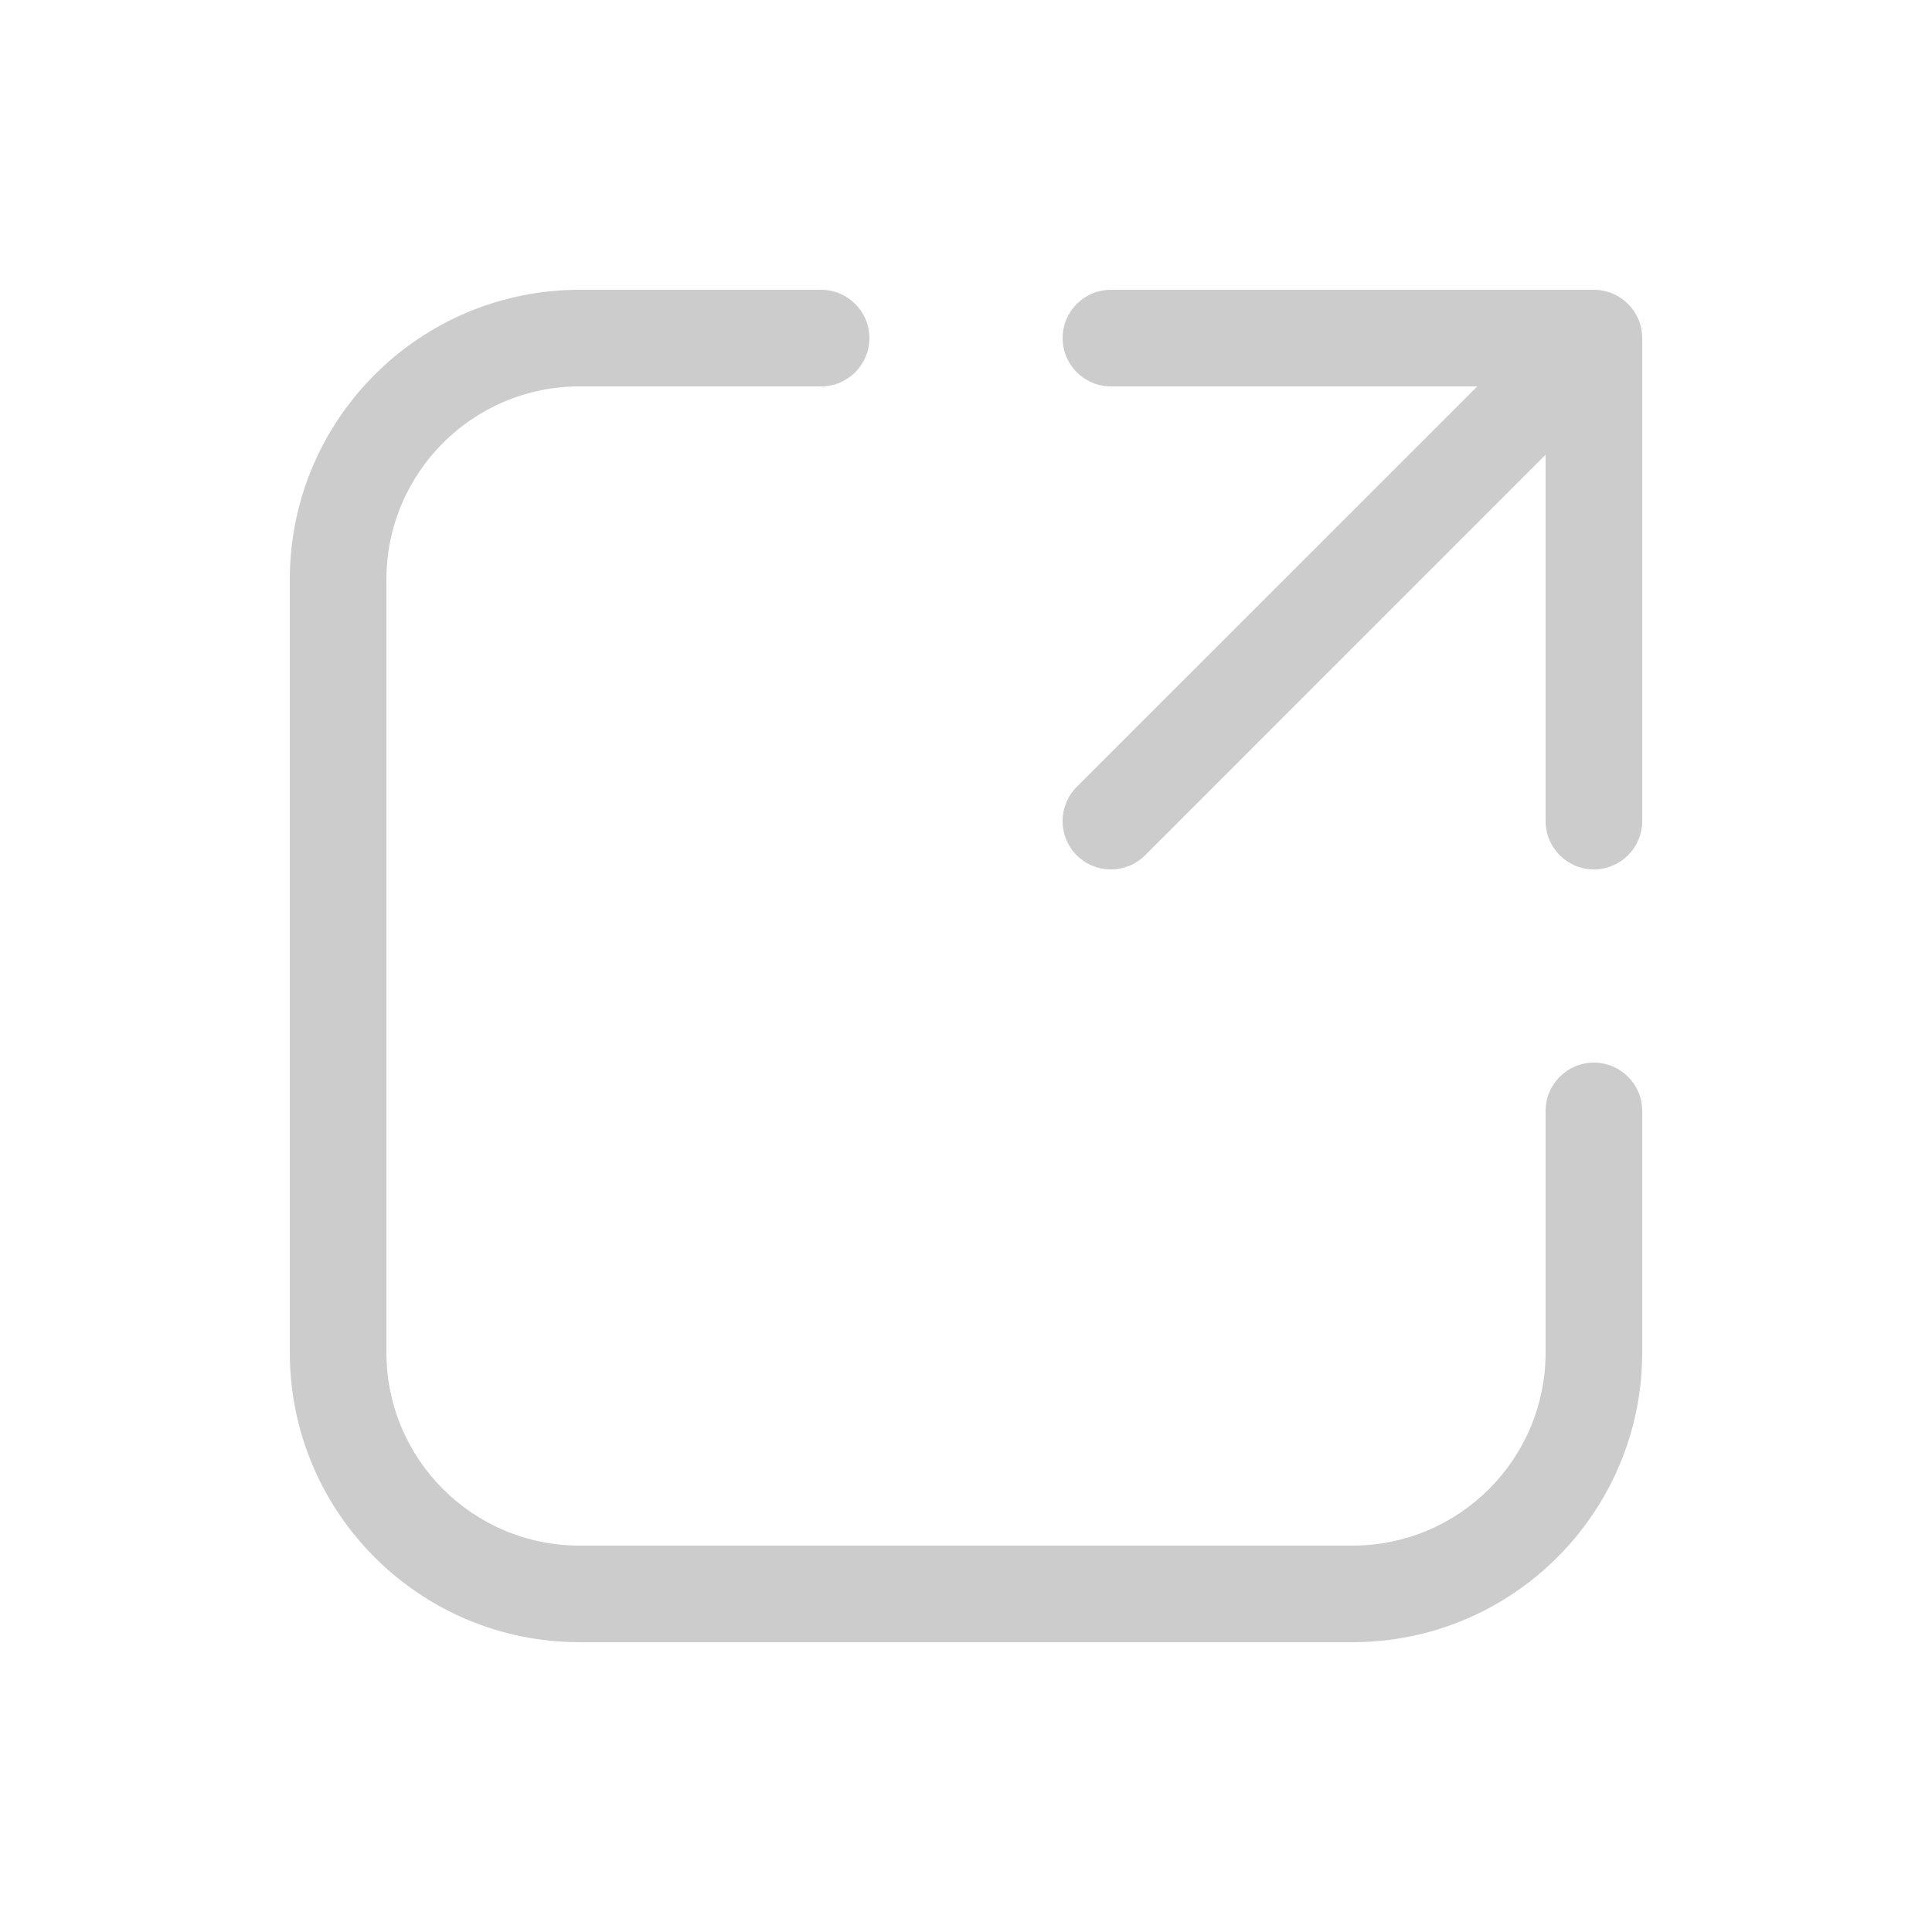
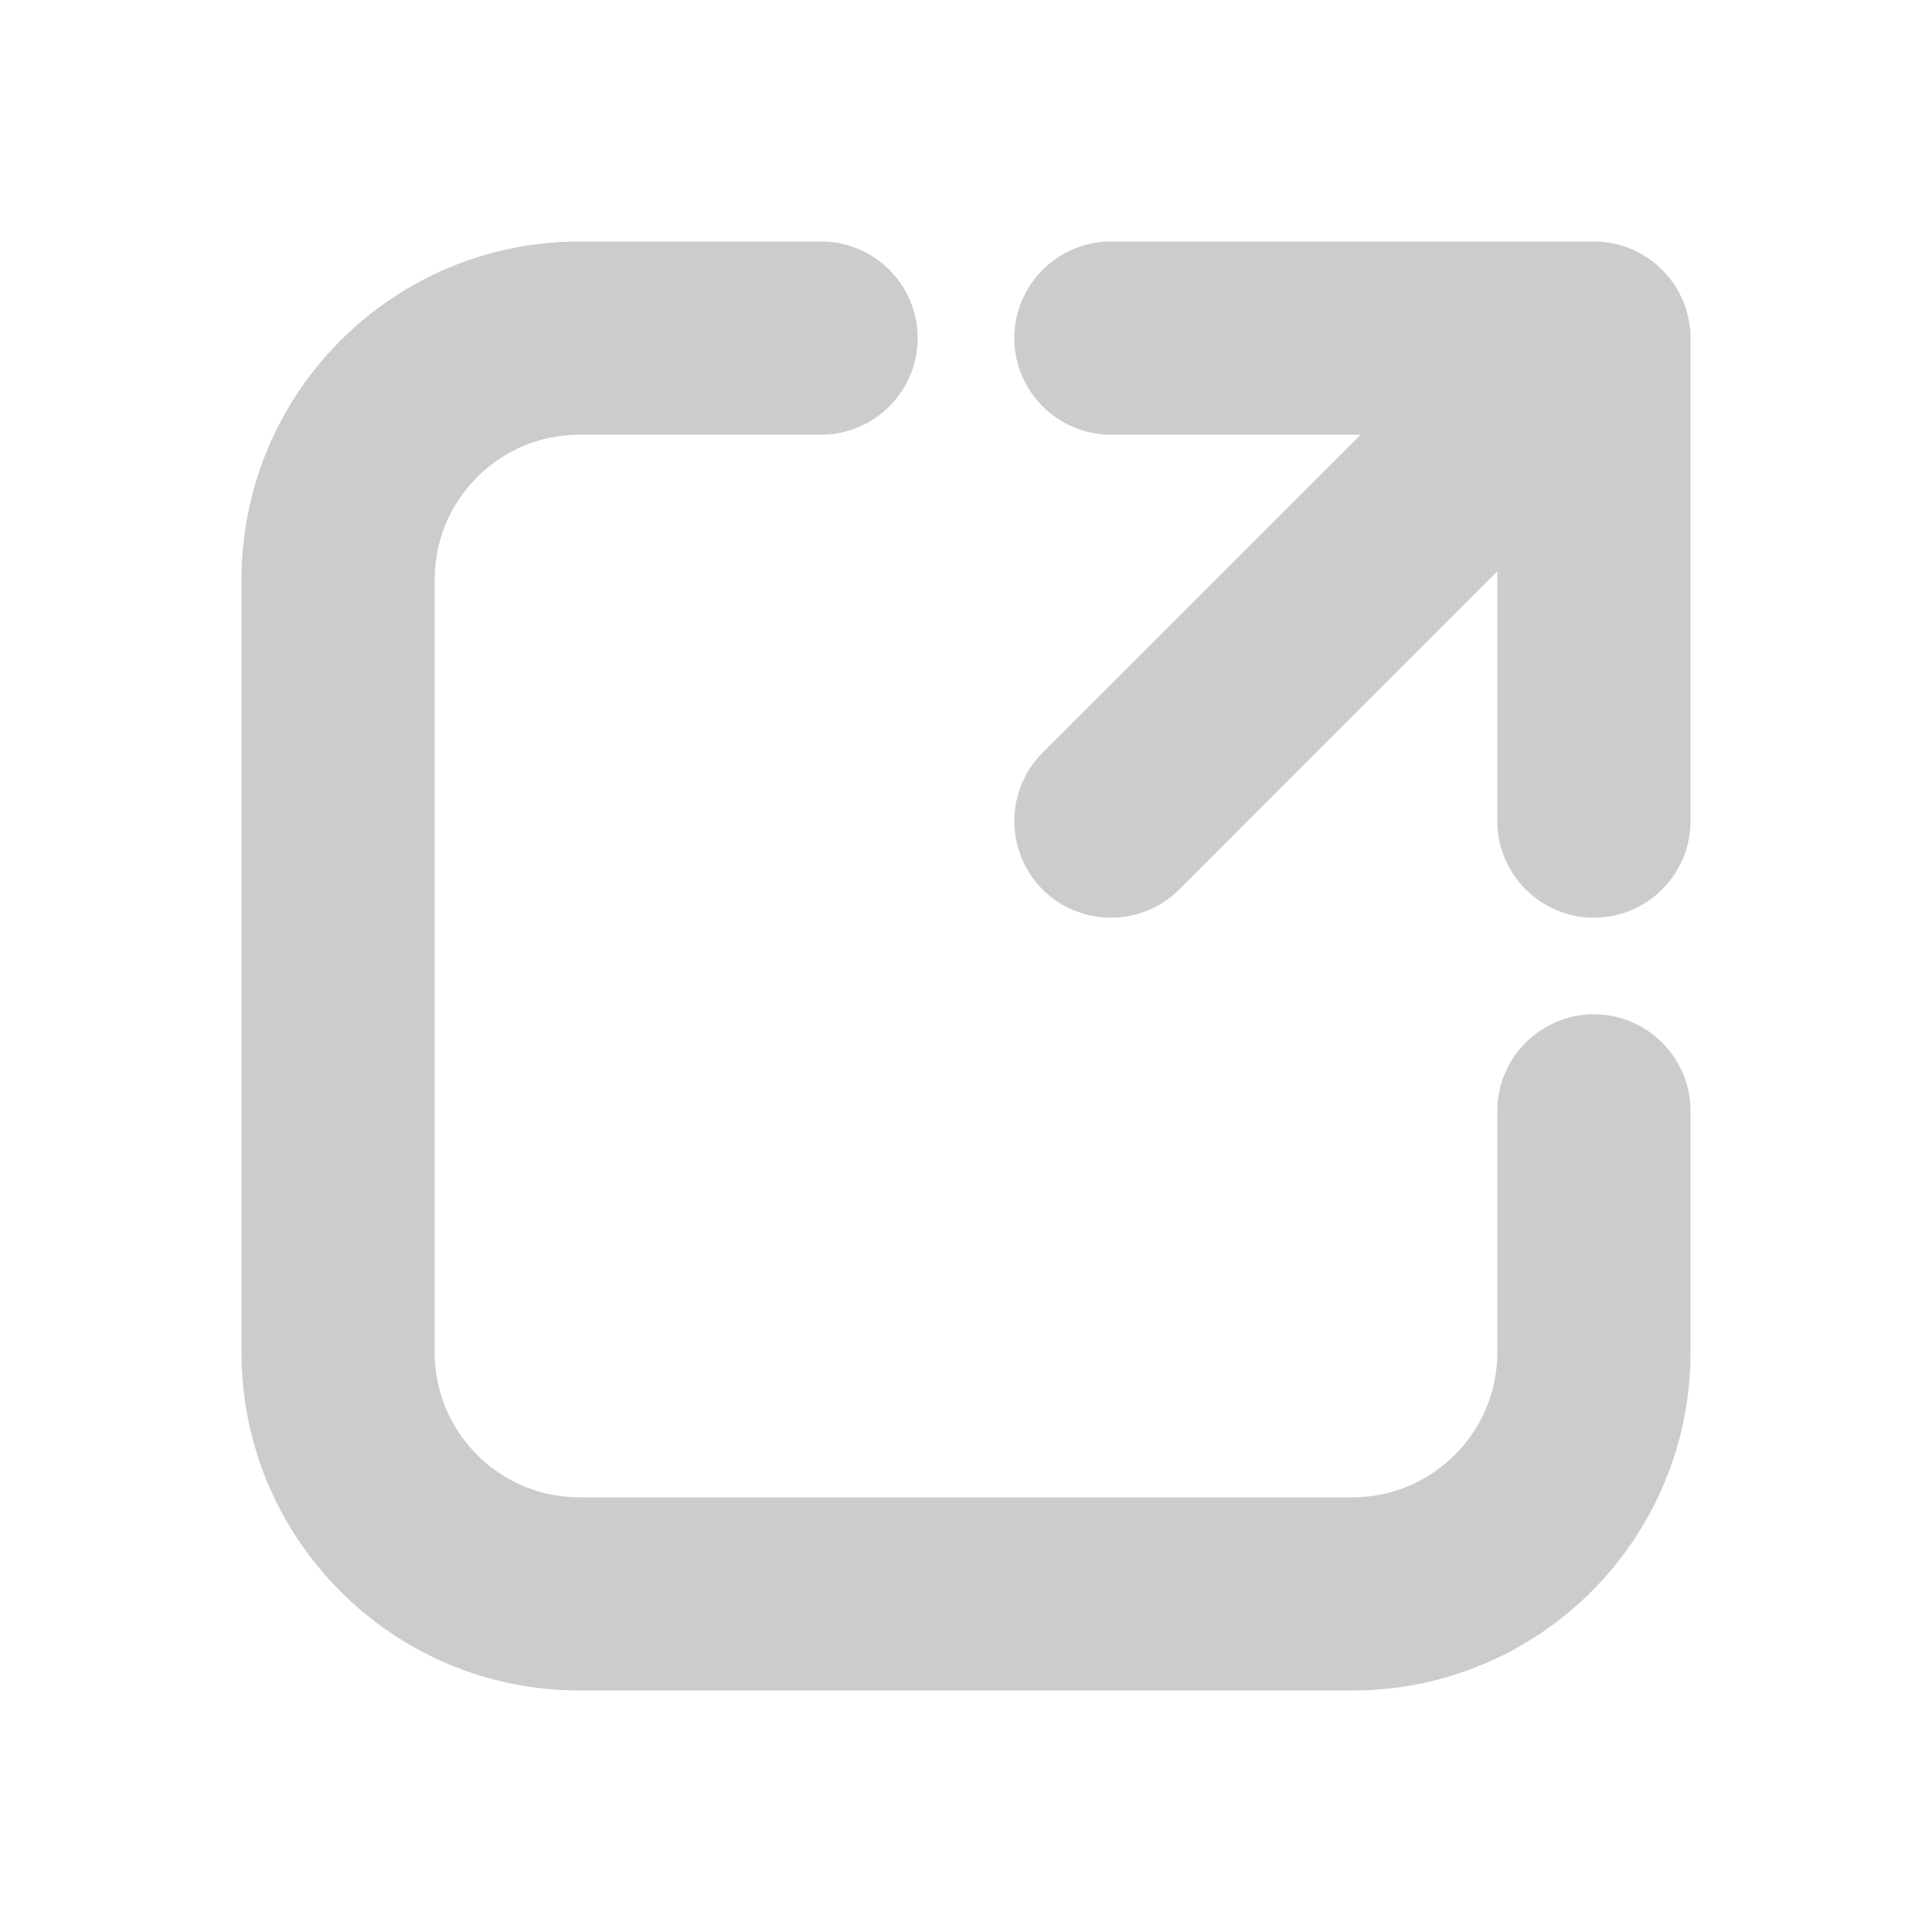
<svg xmlns="http://www.w3.org/2000/svg" width="20" height="20" viewBox="0 0 20 20" fill="none">
-   <path d="M6 4C4.895 4 4 4.895 4 6V14C4 15.105 4.895 16 6 16H14C15.105 16 16 15.105 16 14V11.5C16 11.224 16.224 11 16.5 11C16.776 11 17 11.224 17 11.5V14C17 15.657 15.657 17 14 17H6C4.343 17 3 15.657 3 14V6C3 4.343 4.343 3 6 3H8.5C8.776 3 9 3.224 9 3.5C9 3.776 8.776 4 8.5 4H6ZM11 3.5C11 3.224 11.224 3 11.5 3H16.5C16.776 3 17 3.224 17 3.5V8.5C17 8.776 16.776 9 16.5 9C16.224 9 16 8.776 16 8.5V4.707L11.854 8.854C11.658 9.049 11.342 9.049 11.146 8.854C10.951 8.658 10.951 8.342 11.146 8.146L15.293 4H11.5C11.224 4 11 3.776 11 3.5Z" fill="#cccccc" />
+   <path d="M6 4C4.895 4 4 4.895 4 6V14C4 15.105 4.895 16 6 16H14C15.105 16 16 15.105 16 14V11.5C16 11.224 16.224 11 16.5 11C16.776 11 17 11.224 17 11.5V14C17 15.657 15.657 17 14 17H6C4.343 17 3 15.657 3 14V6C3 4.343 4.343 3 6 3H8.5C8.776 3 9 3.224 9 3.5C9 3.776 8.776 4 8.5 4H6ZM11 3.5C11 3.224 11.224 3 11.5 3H16.5C16.776 3 17 3.224 17 3.5V8.5C17 8.776 16.776 9 16.5 9C16.224 9 16 8.776 16 8.5V4.707L11.854 8.854C11.658 9.049 11.342 9.049 11.146 8.854C10.951 8.658 10.951 8.342 11.146 8.146L15.293 4H11.5C11.224 4 11 3.776 11 3.5Z" fill="#cccccc" stroke="#cccccc" stroke-width="1" stroke-linejoin="round" />
</svg>
